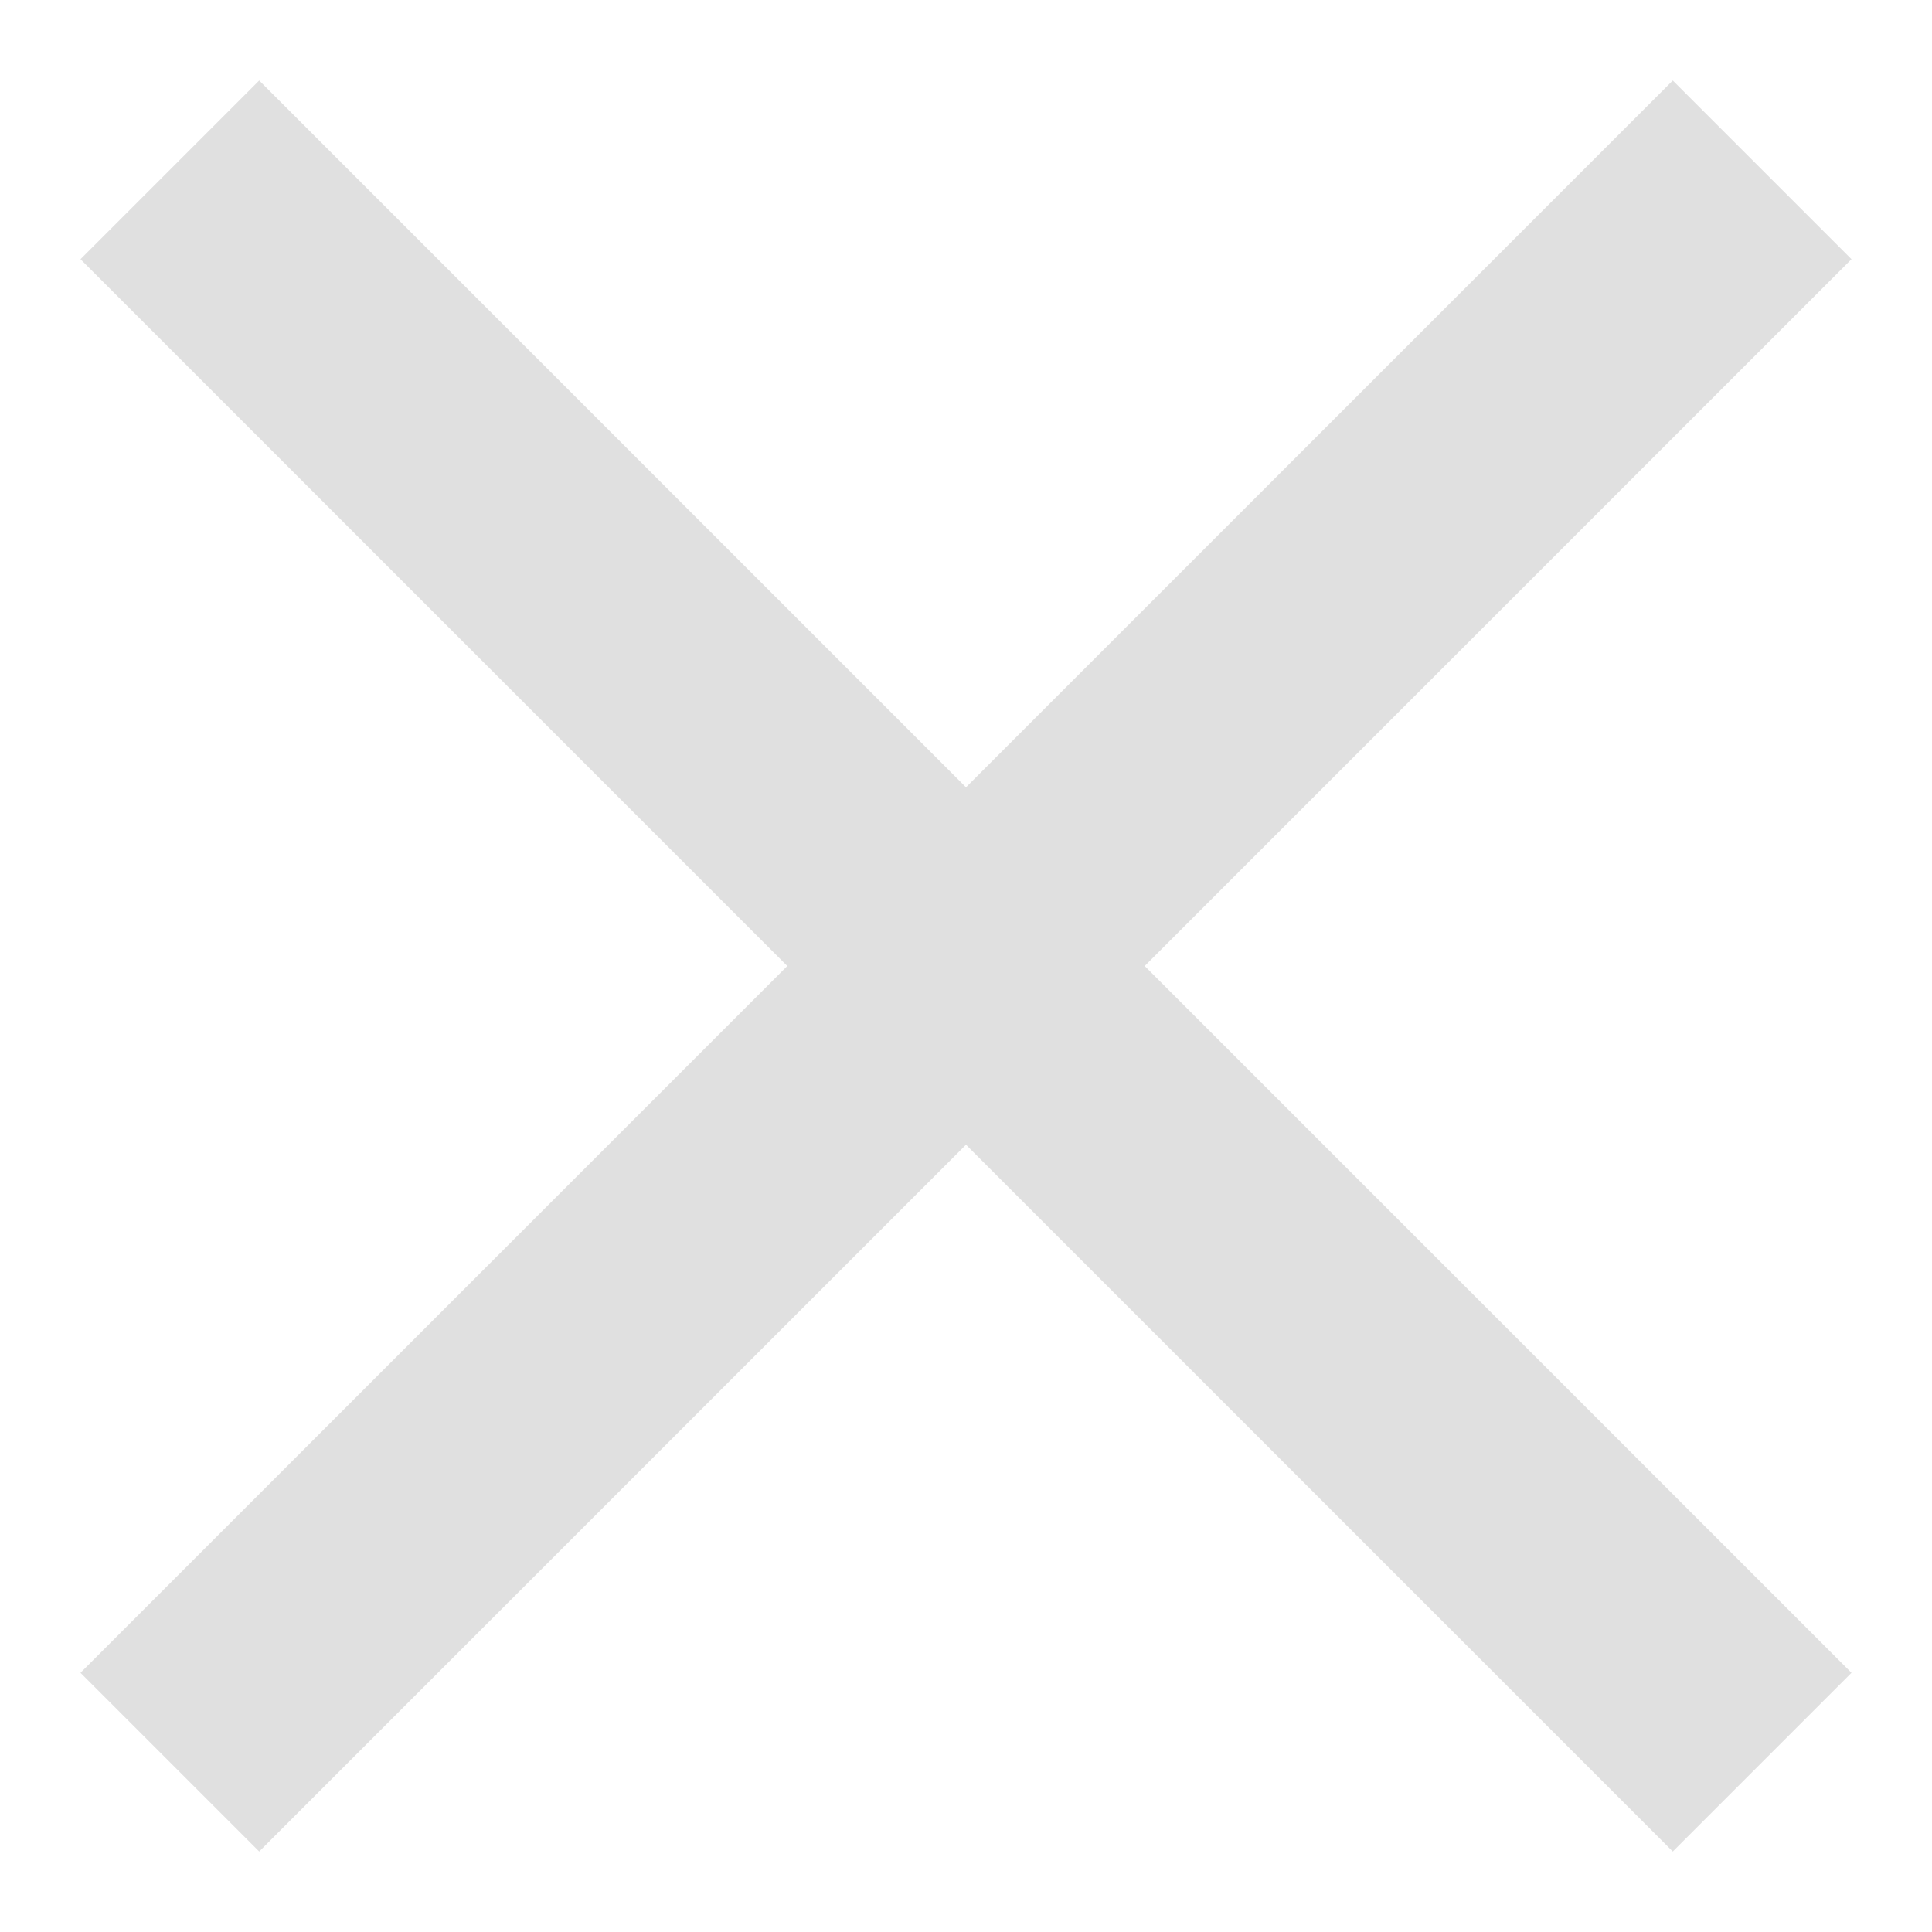
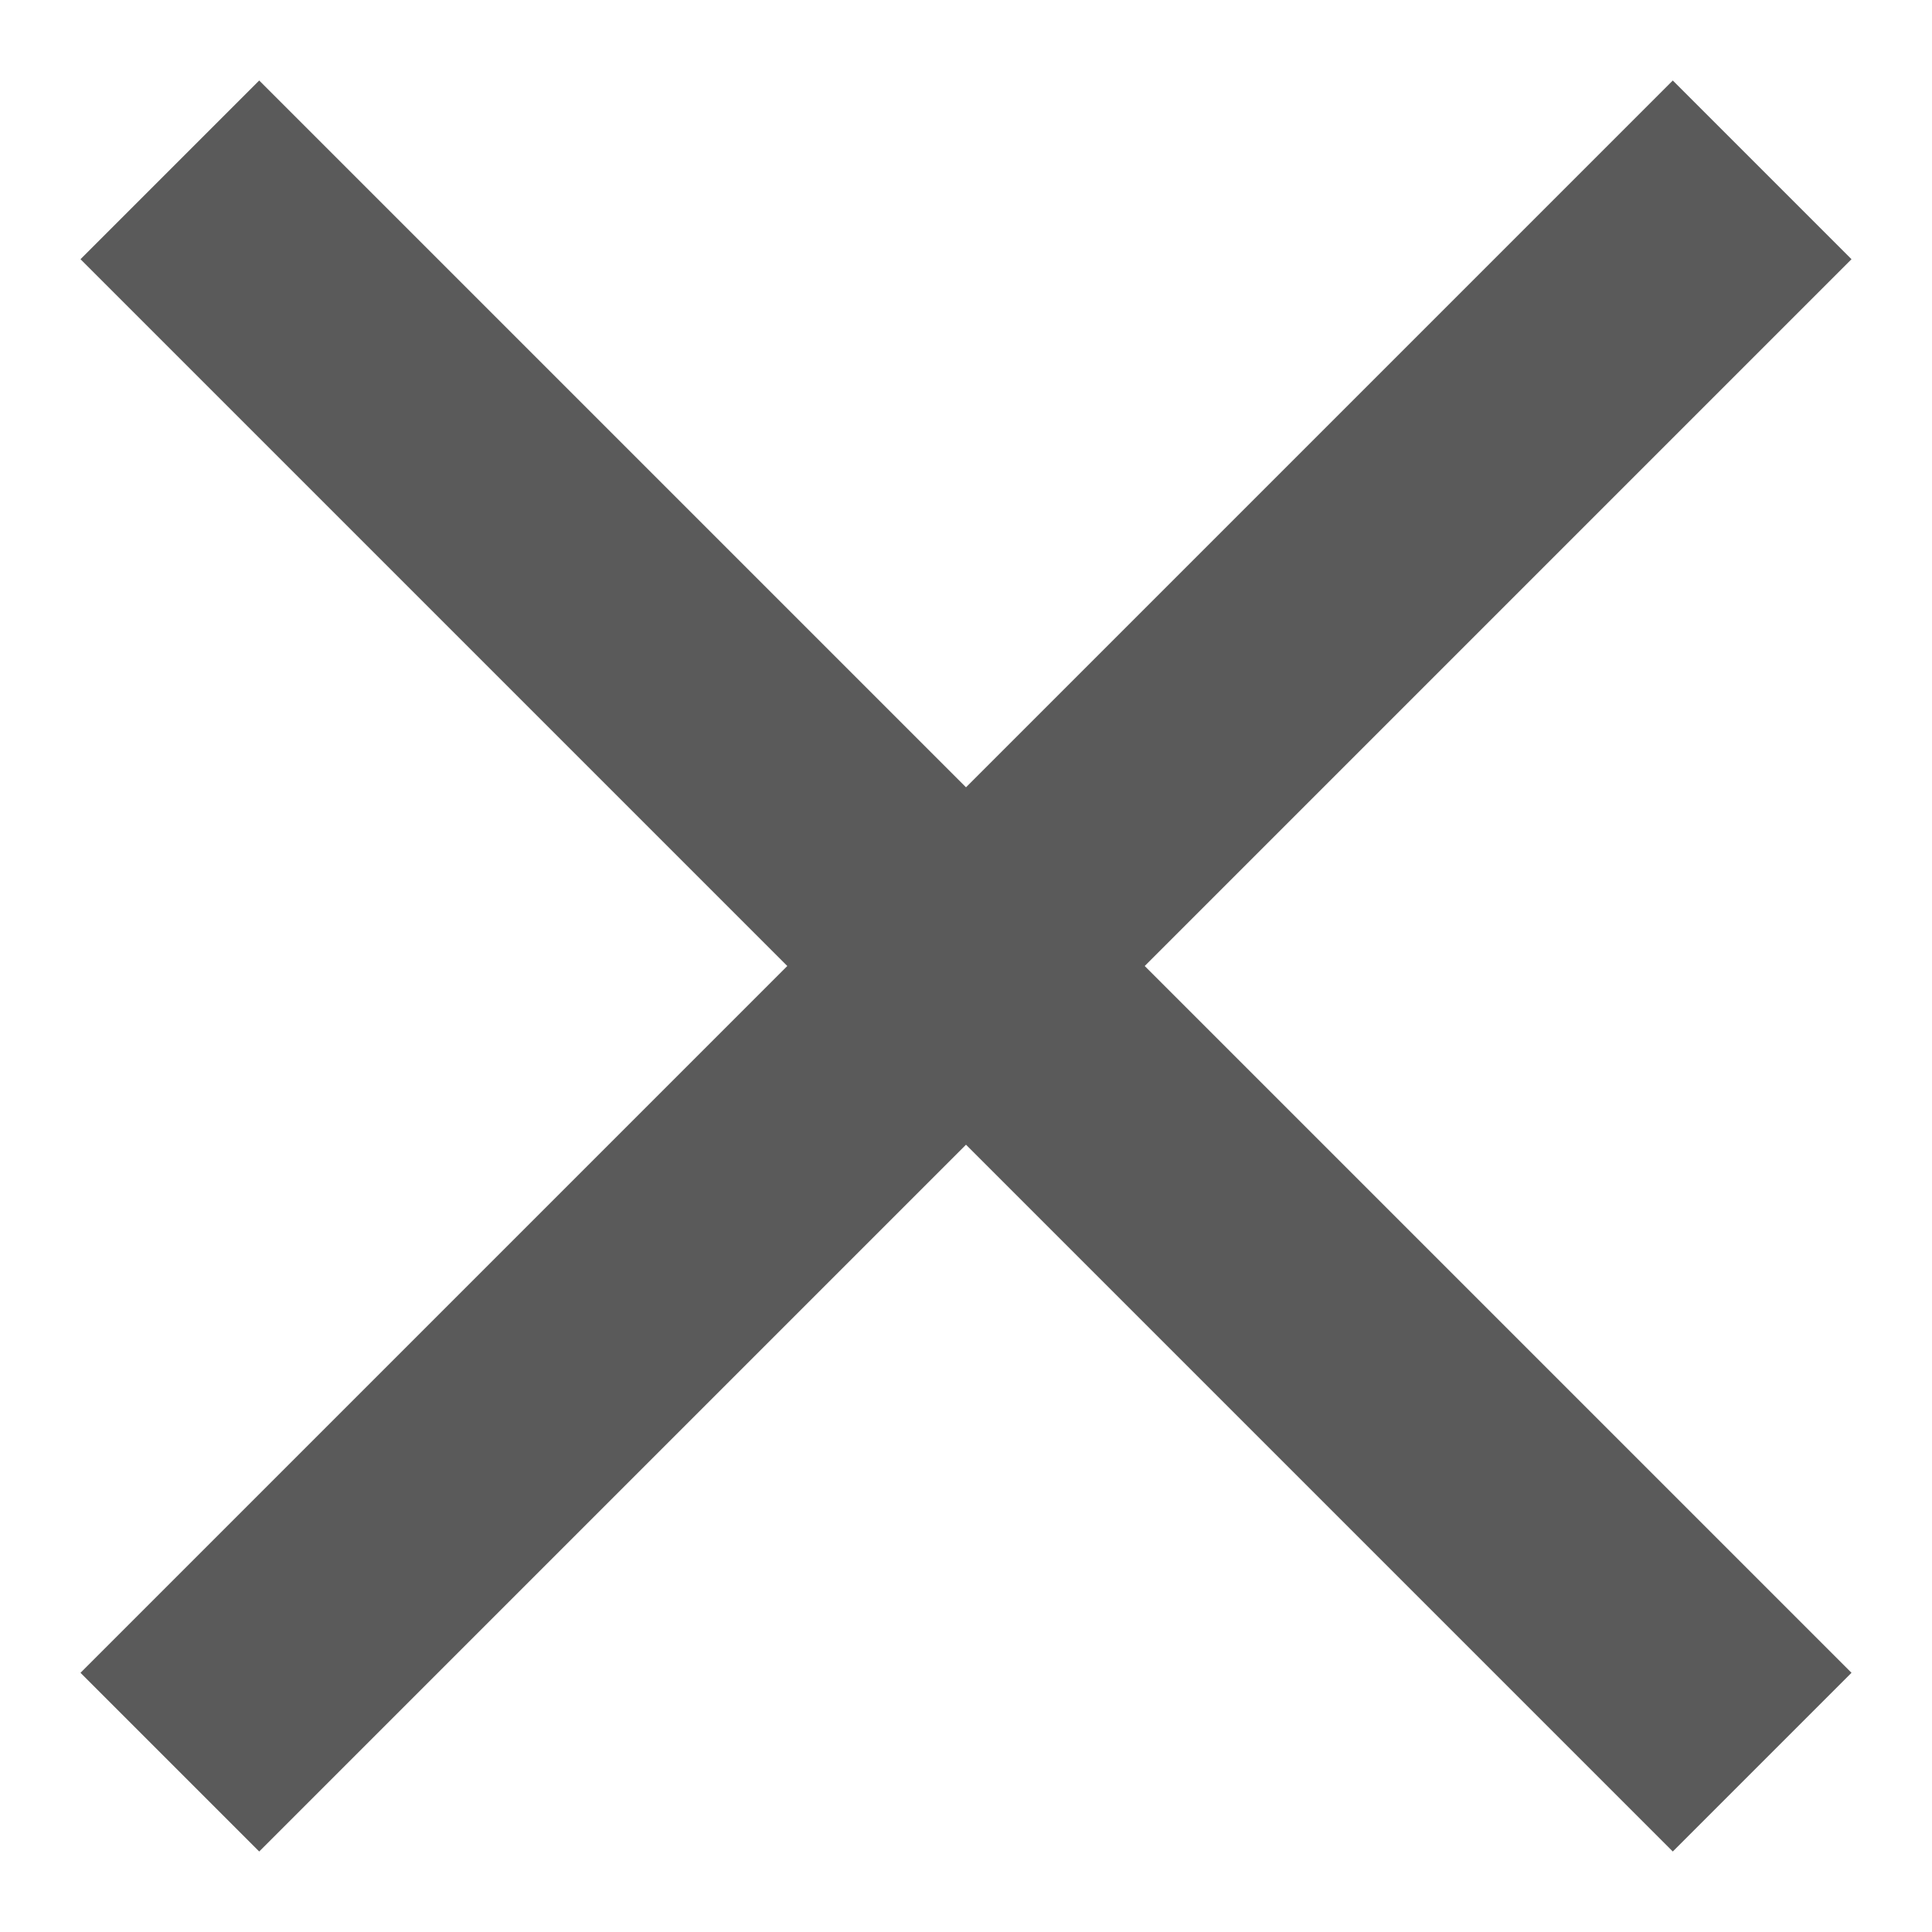
<svg xmlns="http://www.w3.org/2000/svg" width=" 24" height=" 24" fill-rule="evenodd" class="vector-svg">
-   <path fill="#e0e0e0" stroke="gray" stroke-width="0px" stroke-linecap="round" shape-rendering="geometricPrecision" d="M 23 3.22 L 20.78 1 L 12 9.78 L 3.22 1 L 1 3.22 L 9.78 12 L 1 20.78 L 3.22 23 L 12 14.22 L 20.78 23 L 23 20.78 L 14.22 12 L 23 3.22 Z" />
+   <path fill="#5a5a5a" stroke="gray" stroke-width="0px" stroke-linecap="round" shape-rendering="geometricPrecision" d="M 23 3.22 L 20.78 1 L 12 9.78 L 3.22 1 L 1 3.22 L 9.78 12 L 1 20.78 L 3.22 23 L 12 14.22 L 20.78 23 L 23 20.78 L 14.22 12 L 23 3.22 Z" />
</svg>
